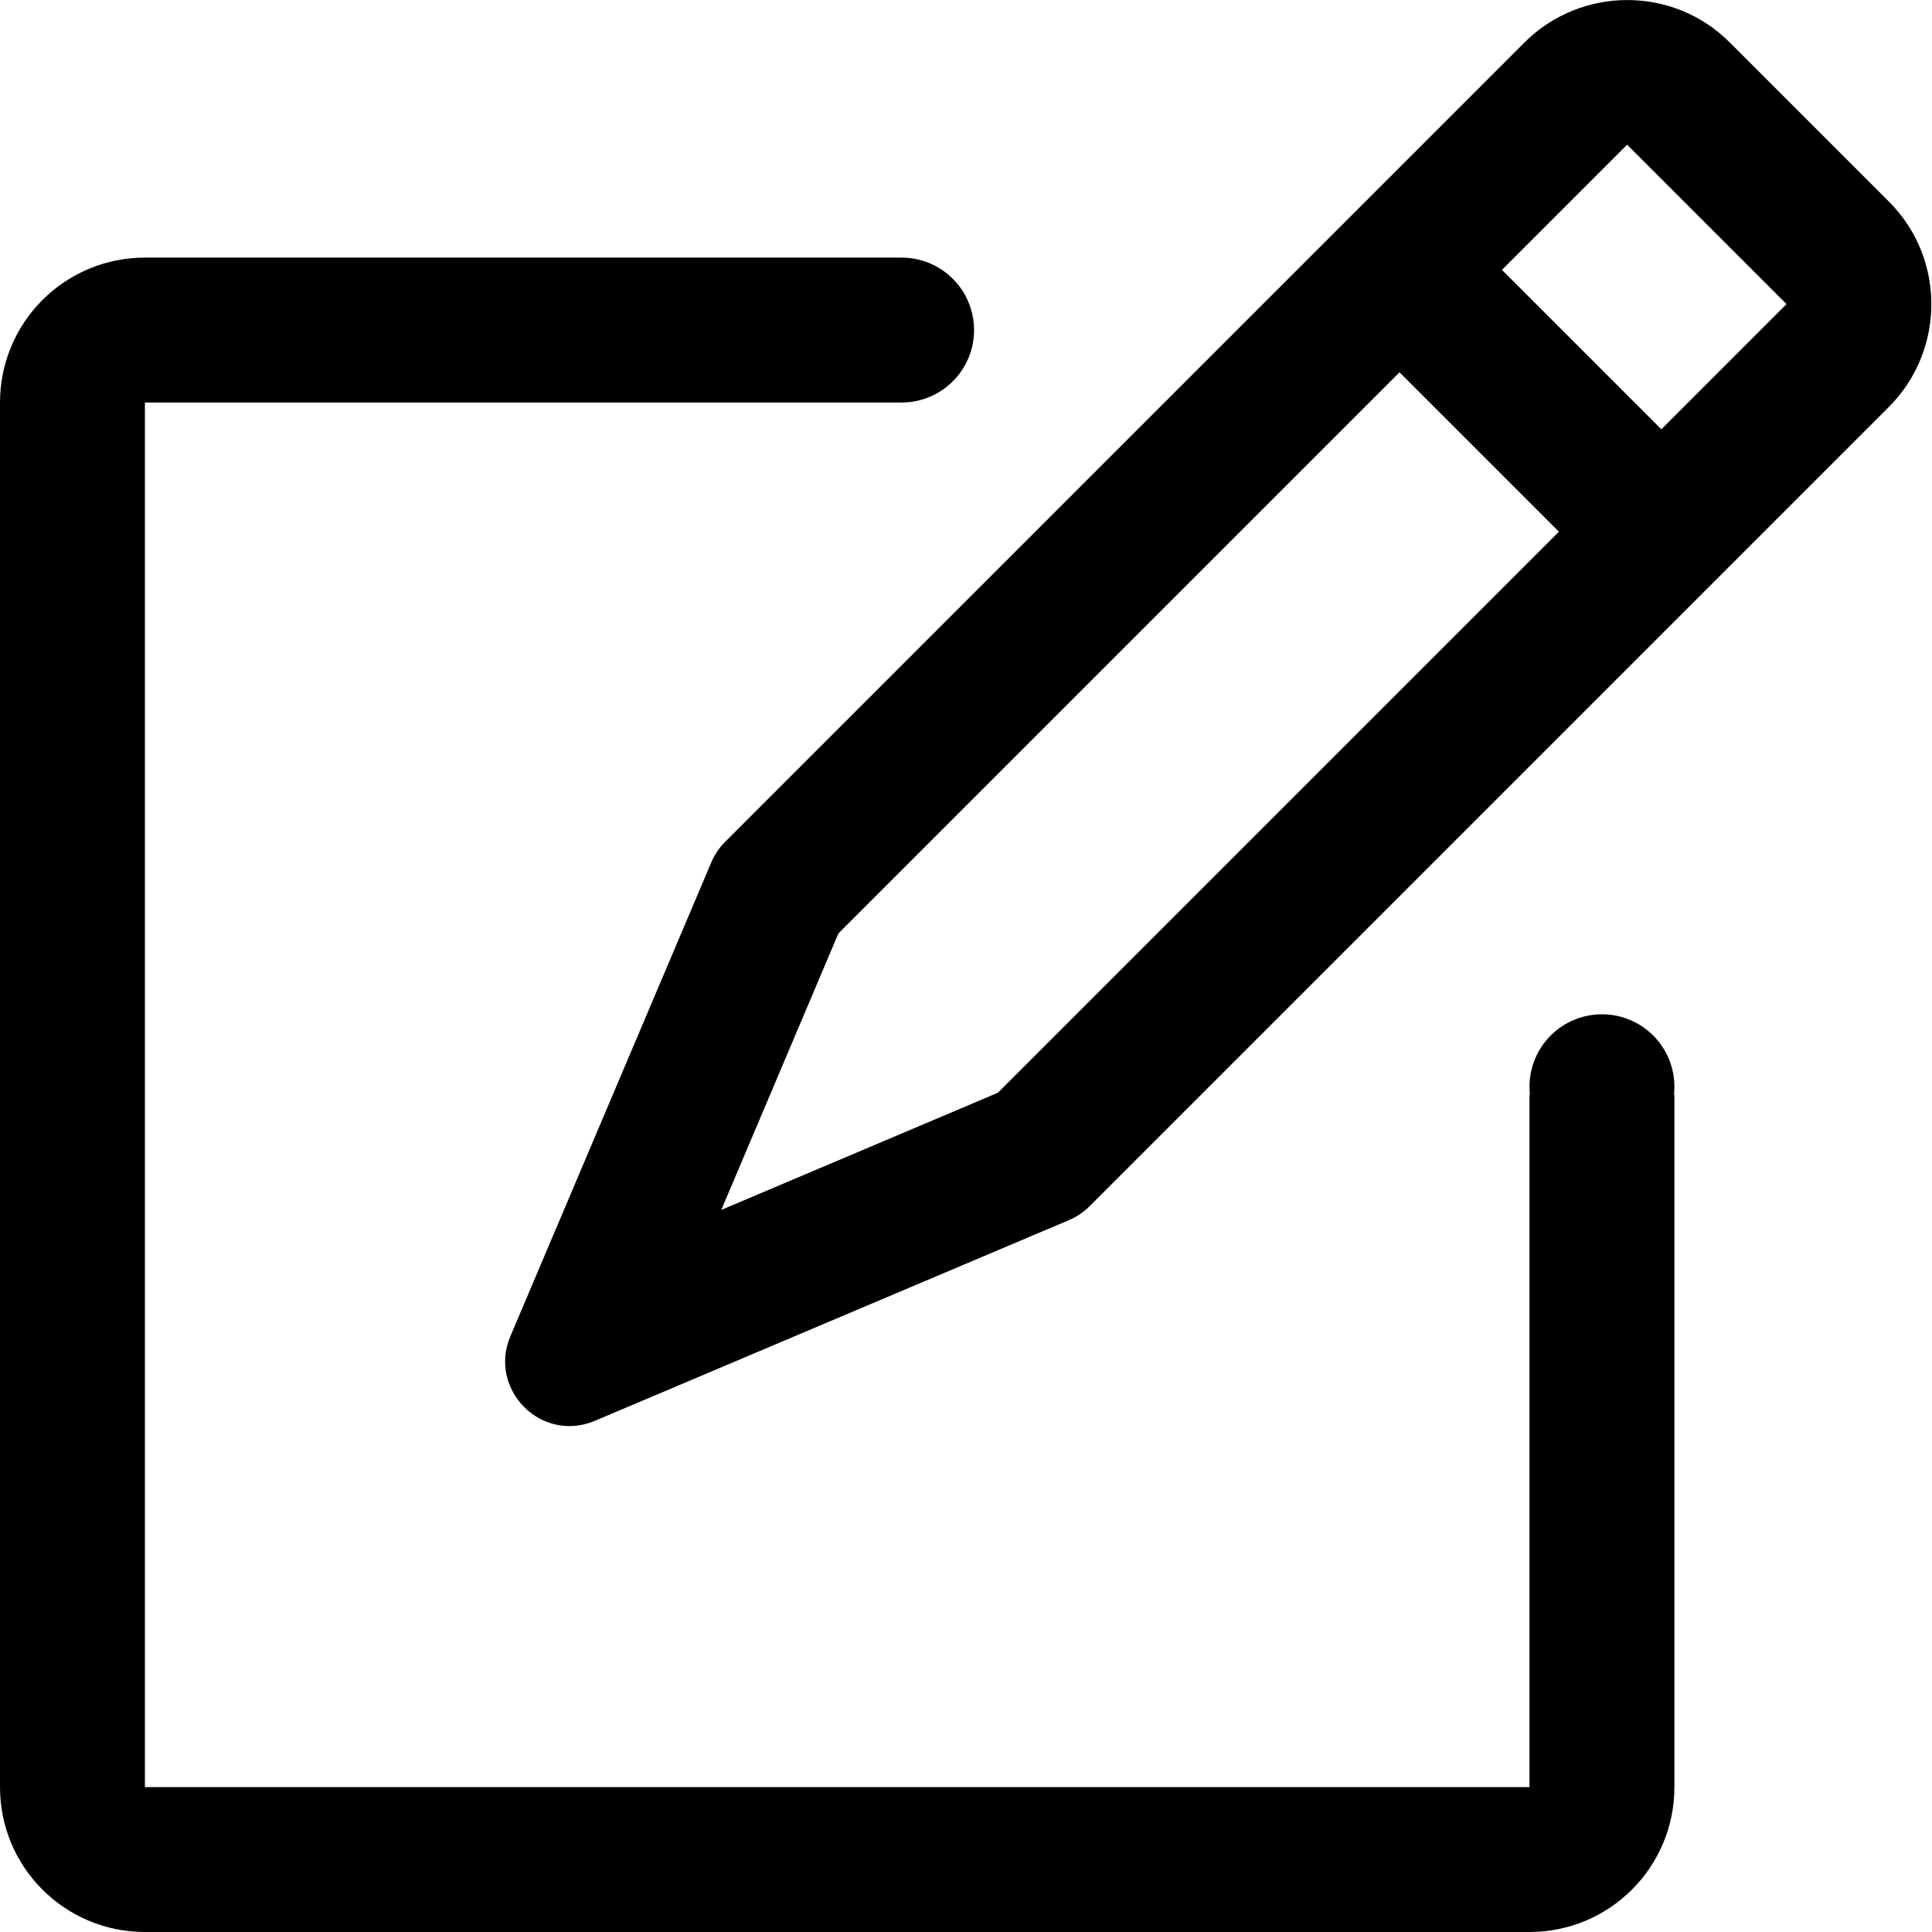
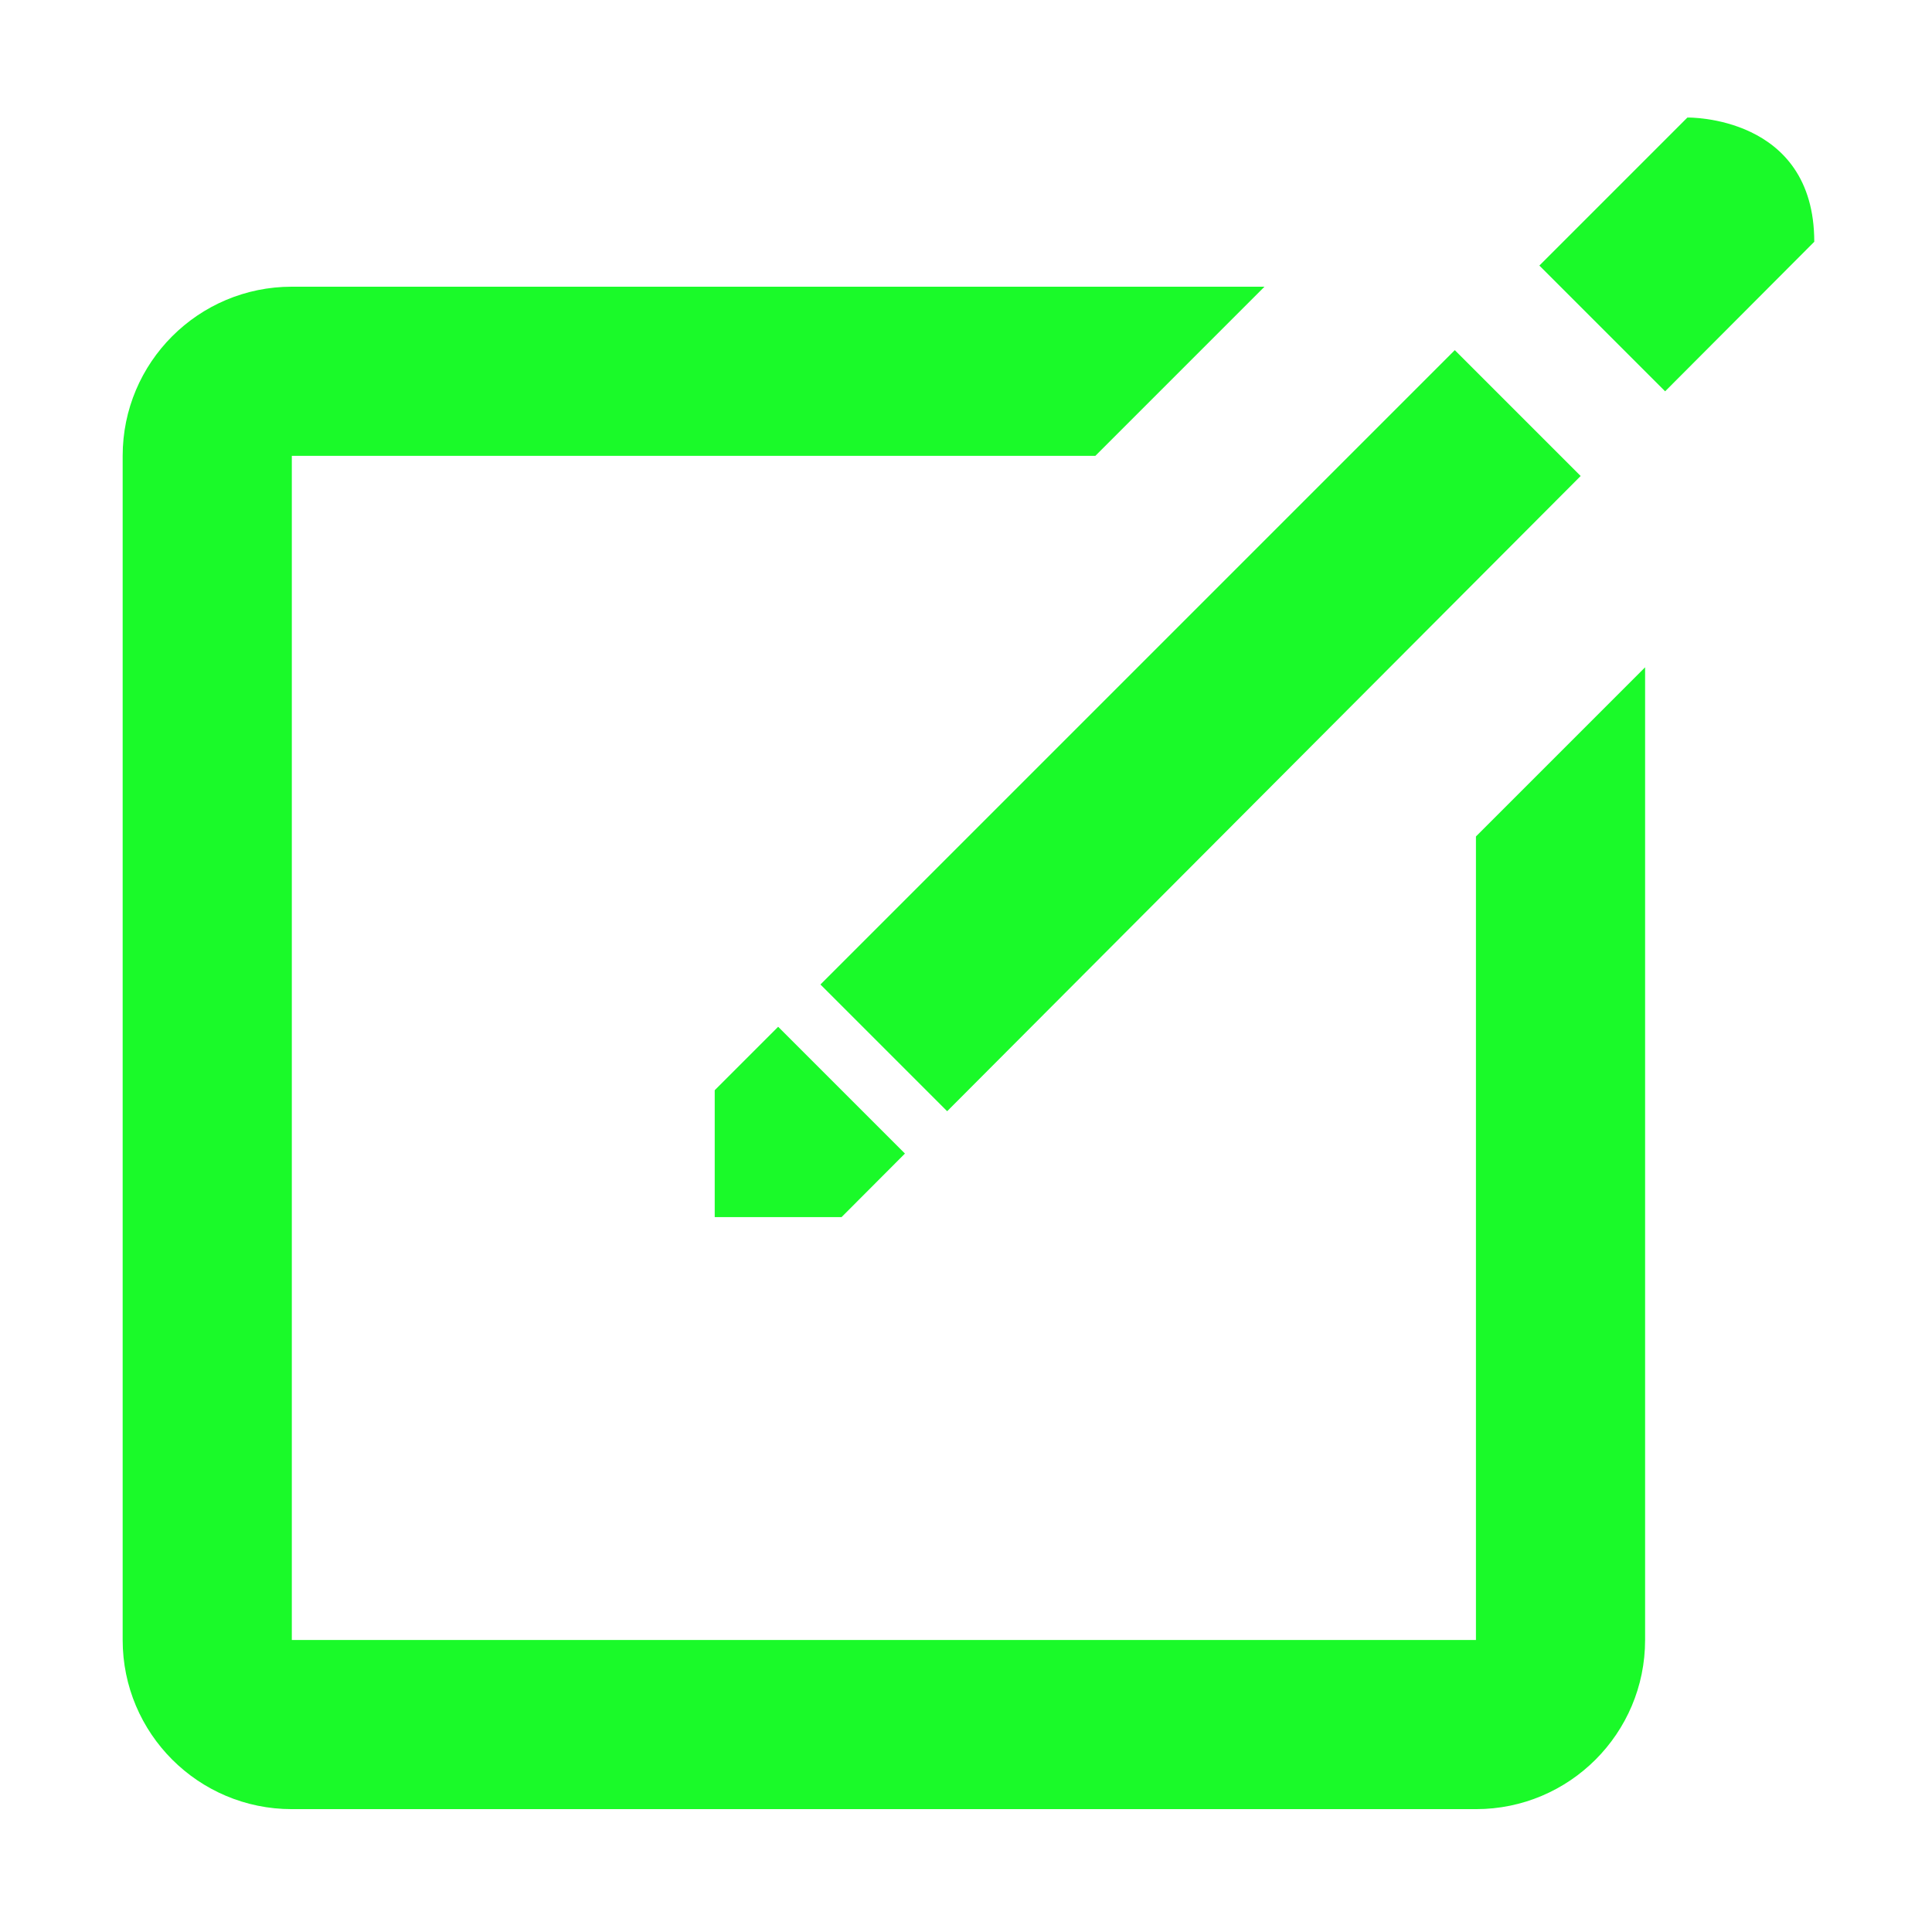
- <svg xmlns="http://www.w3.org/2000/svg" width="128" height="128">
-   <path d="M106.133 67.2a4.797 4.797 0 0 0-4.8 4.8c0 .187.014.36.027.533h-.027V118.4H9.6V26.667h50.133c2.654 0 4.8-2.147 4.8-4.8 0-2.654-2.146-4.8-4.8-4.8H9.6a9.594 9.594 0 0 0-9.6 9.6V118.4c0 5.307 4.293 9.6 9.6 9.6h91.733c5.307 0 9.6-4.293 9.6-9.6V72.533h-.026c.013-.173.026-.346.026-.533 0-2.653-2.146-4.8-4.8-4.8z" />
-   <path d="M125.16 13.373L114.587 2.8c-3.747-3.747-9.854-3.72-13.6.027l-52.96 52.96a4.264 4.264 0 0 0-.907 1.36L33.813 88.533c-.746 1.76-.226 3.534.907 4.68 1.133 1.147 2.92 1.667 4.693.92l31.4-13.293c.507-.213.96-.52 1.36-.907l52.96-52.96c3.747-3.746 3.774-9.853.027-13.6zM66.107 72.4l-18.32 7.76 7.76-18.32L92.72 24.667l10.56 10.56L66.107 72.4zm52.226-52.227l-8.266 8.267-10.56-10.56 8.266-8.267.027-.026 10.56 10.56-.027.026z" />
+ <svg xmlns="http://www.w3.org/2000/svg" t="1549608178679" class="icon" style="" viewBox="0 0 1024 1024" version="1.1" p-id="2999" width="64" height="64">
+   <defs>
+     <style type="text/css" />
+   </defs>
+   <path d="M882.553 207.403l-66.652-66.652L894.352 62.3s67.244-1.399 67.244 65.845l-79.043 79.258z m-727.882 34.214v627.609H782.28V443.348l89.658-89.658v515.536c0 49.518-40.14 89.658-89.658 89.658H154.671c-49.518 0-89.658-40.14-89.658-89.658V241.617c0-49.518 40.14-89.658 89.658-89.658h515.536l-89.658 89.658H154.671zM378.817 645.08v-67.244l33.622-33.622 67.199 67.199-33.578 33.667h-67.243z m458.965-392.789L502.021 588.967 434.853 521.8l336.219-336.219 66.71 66.71z" p-id="3000" fill="#1afa29" />
</svg>
